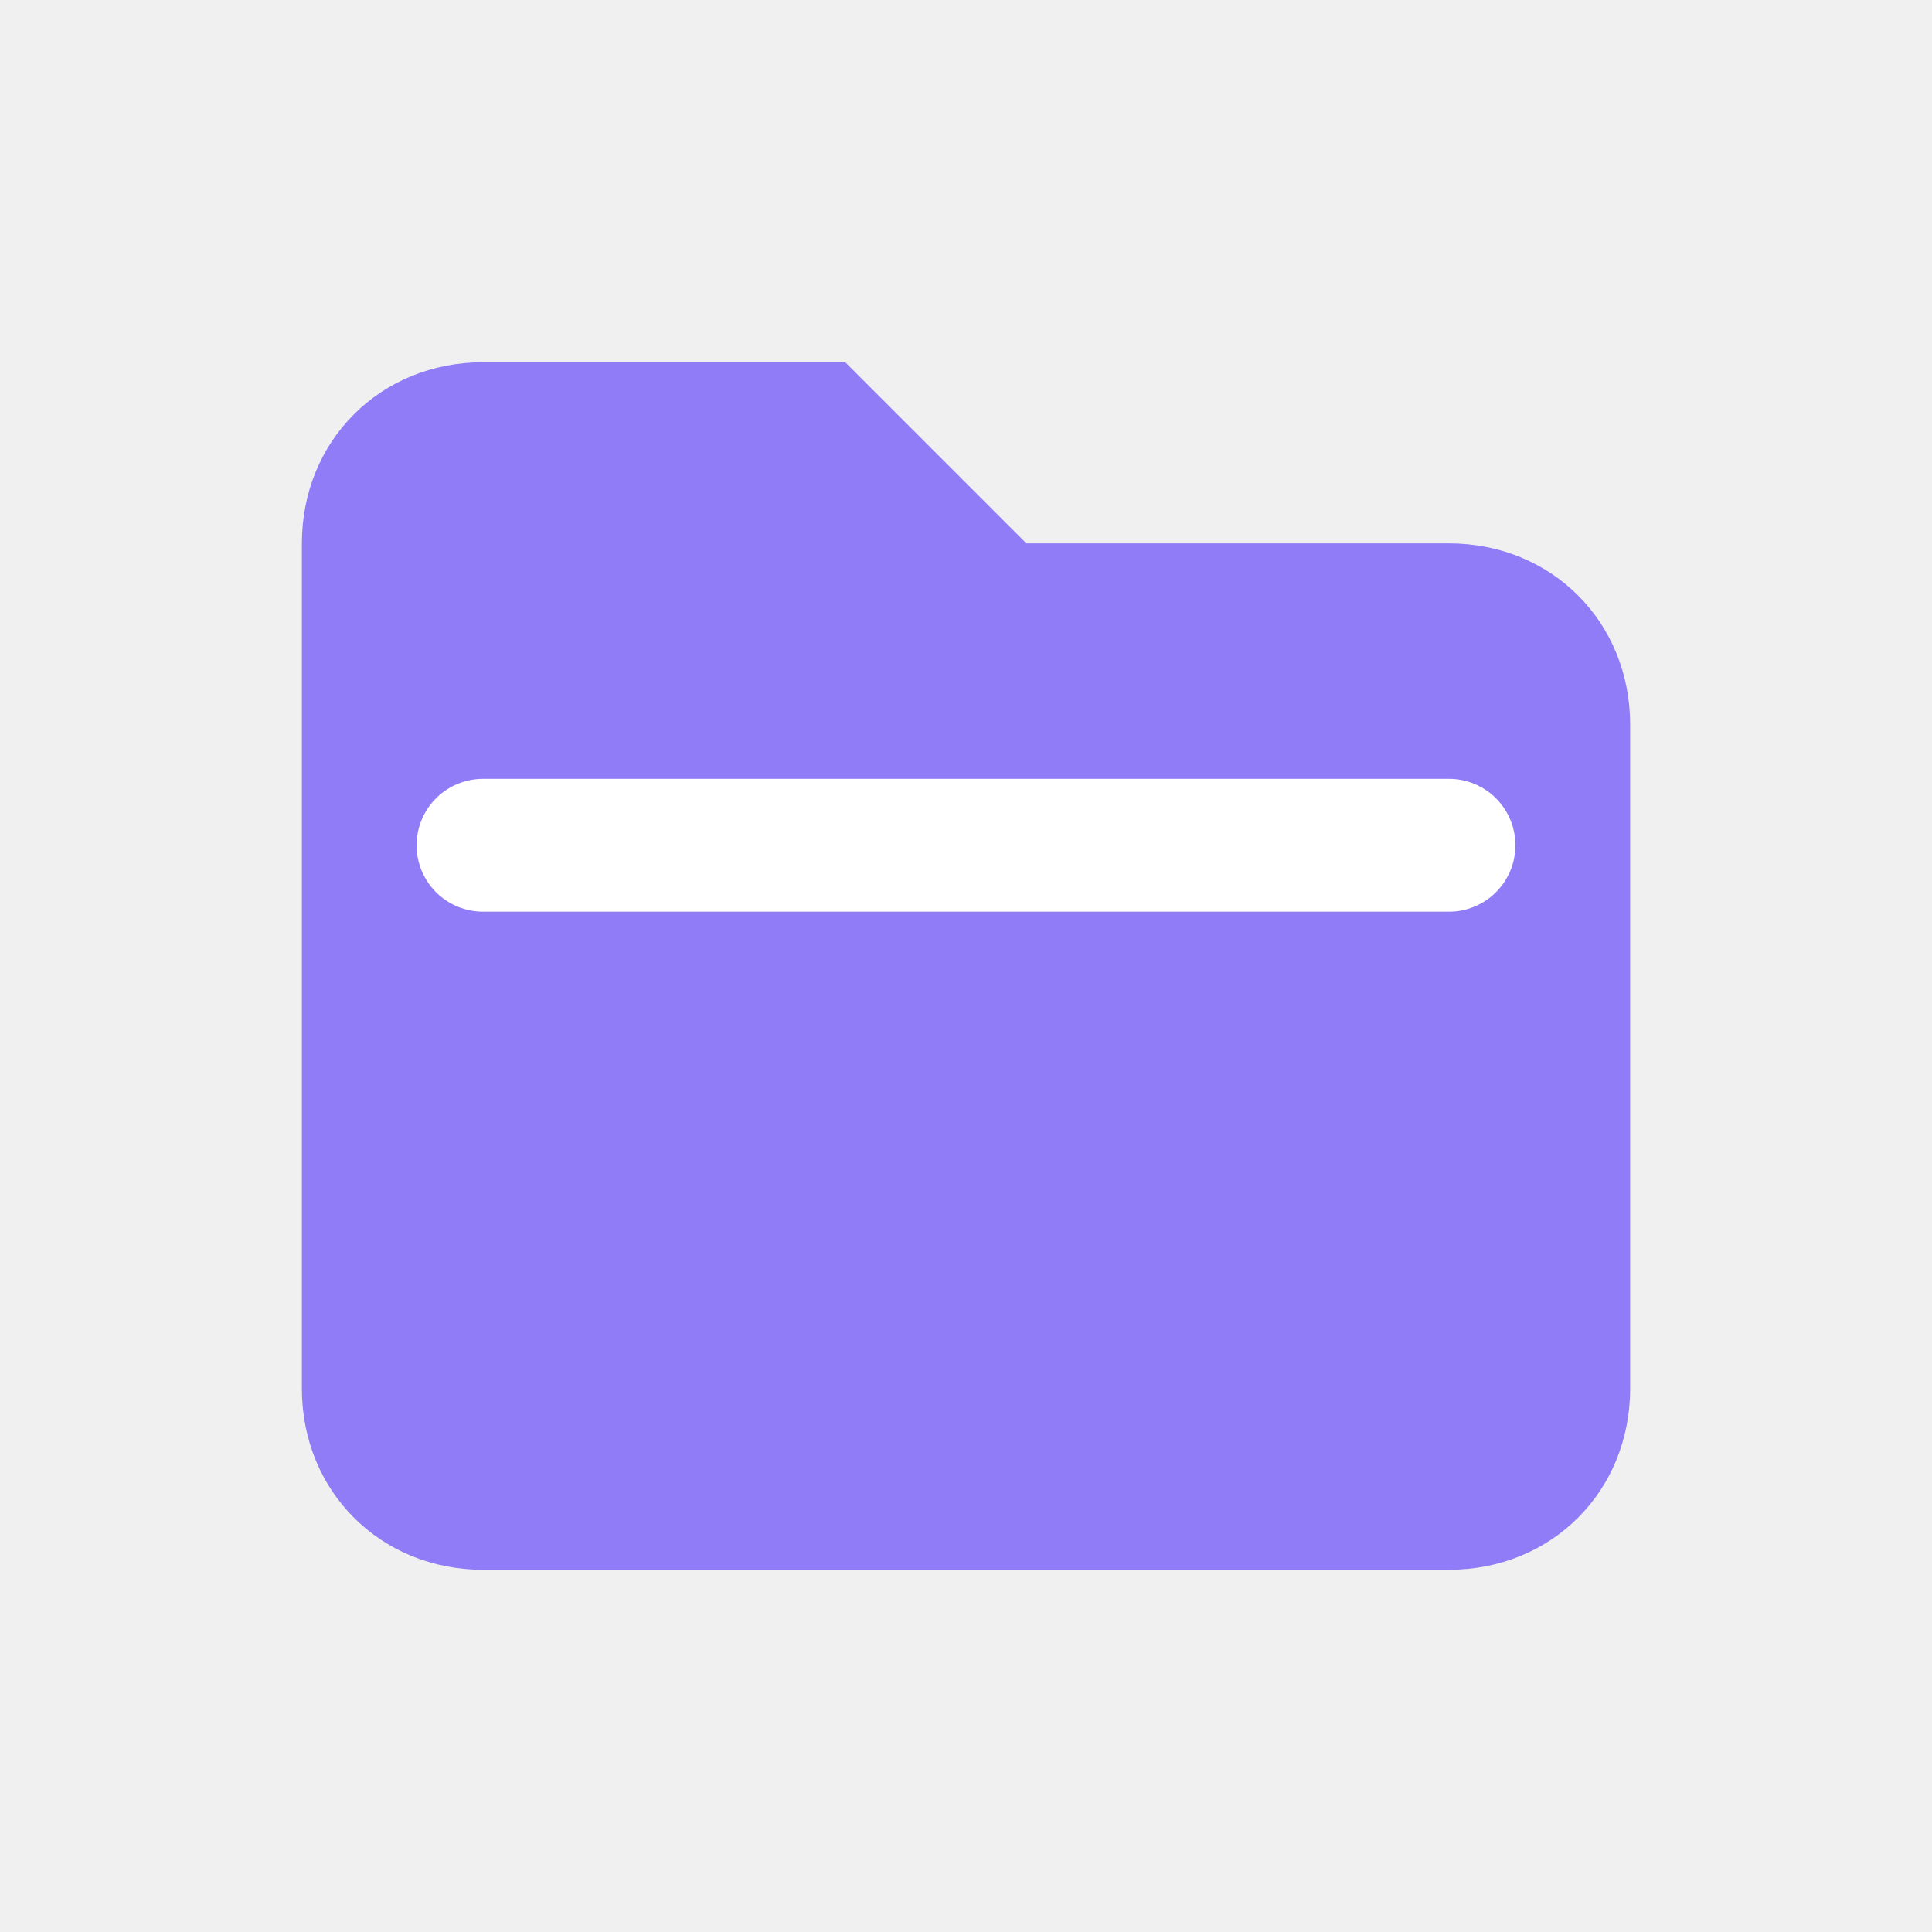
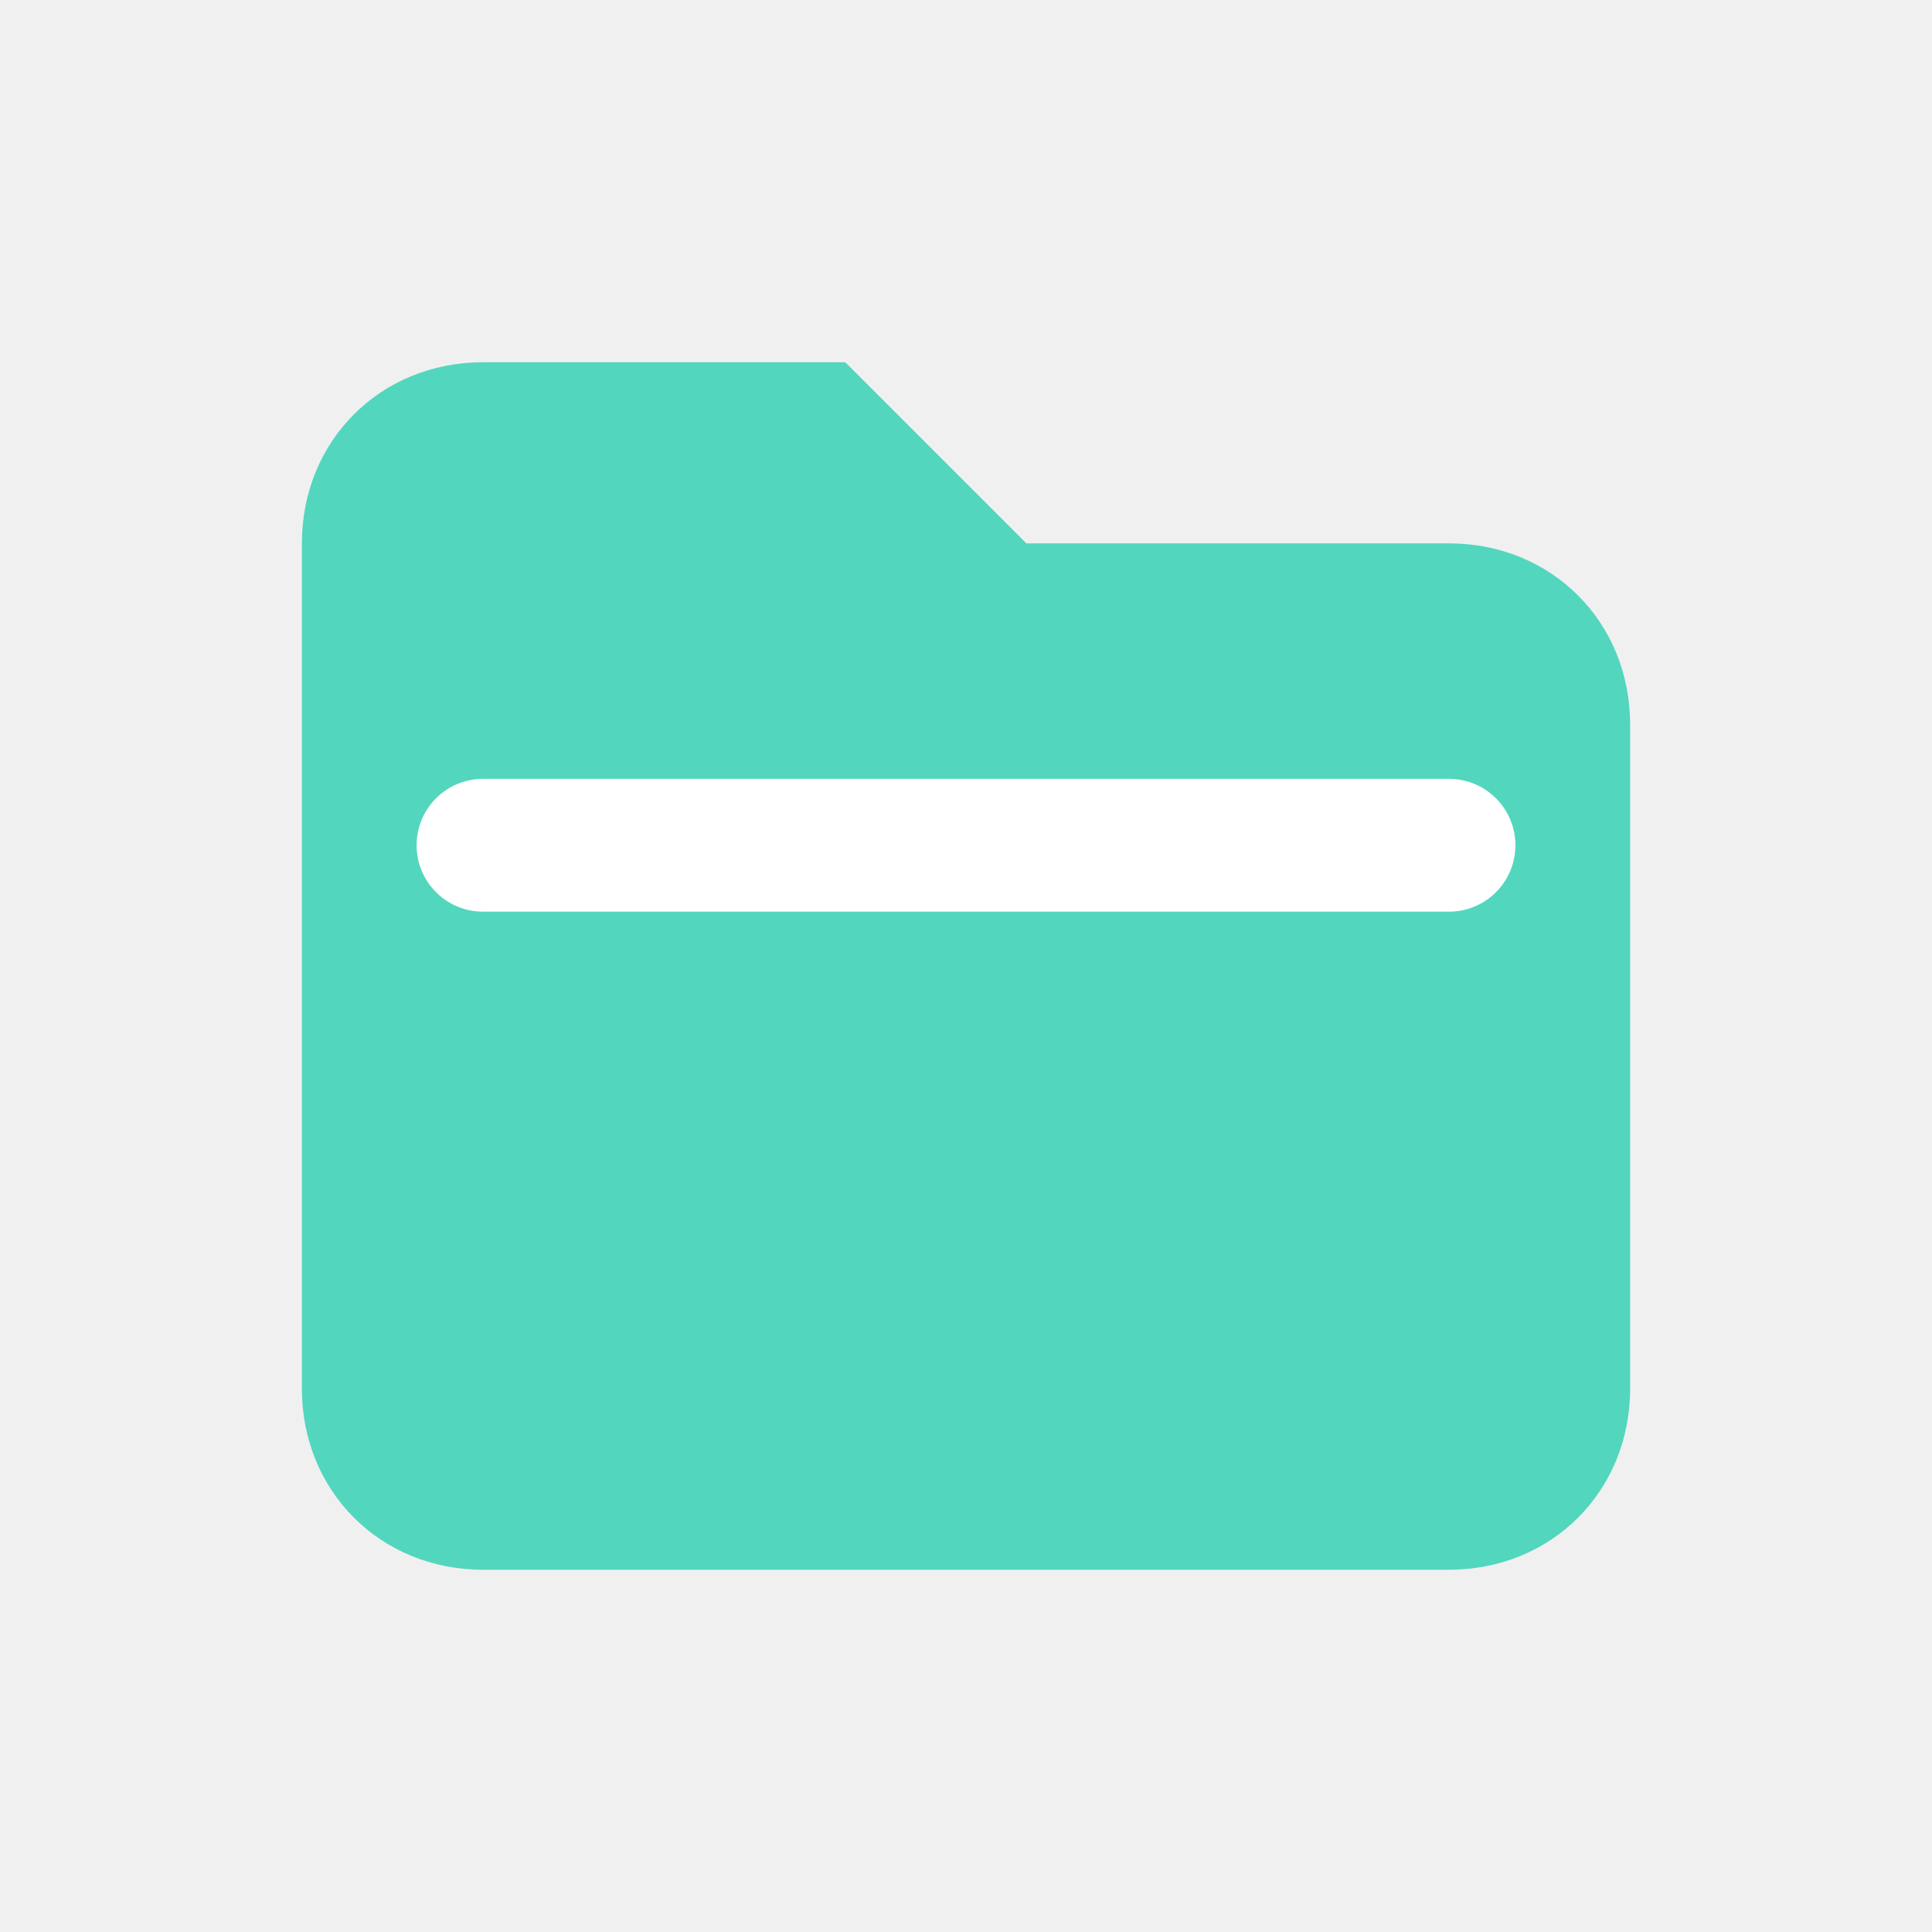
<svg xmlns="http://www.w3.org/2000/svg" width="32" height="32" viewBox="0 0 32 32" fill="none">
-   <path d="M5 9C5 7.3 6.3 6 8 6H14L17 9H24C25.7 9 27 10.3 27 12V23C27 24.7 25.7 26 24 26H8C6.3 26 5 24.7 5 23V9Z" fill="#8F7CF6" />
+   <path d="M5 9C5 7.3 6.3 6 8 6H14L17 9H24C25.7 9 27 10.3 27 12V23C27 24.7 25.7 26 24 26H8C6.3 26 5 24.7 5 23V9Z" fill="#53D6BE" />
  <path d="M8 14H24" stroke="white" stroke-width="2.2" stroke-linecap="round" />
</svg>
